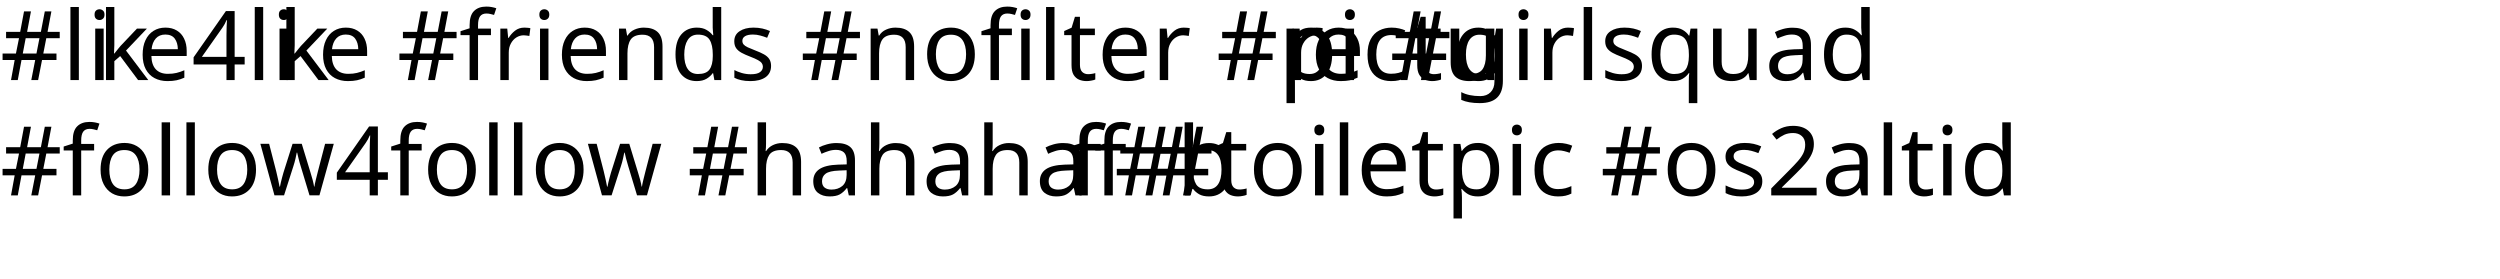
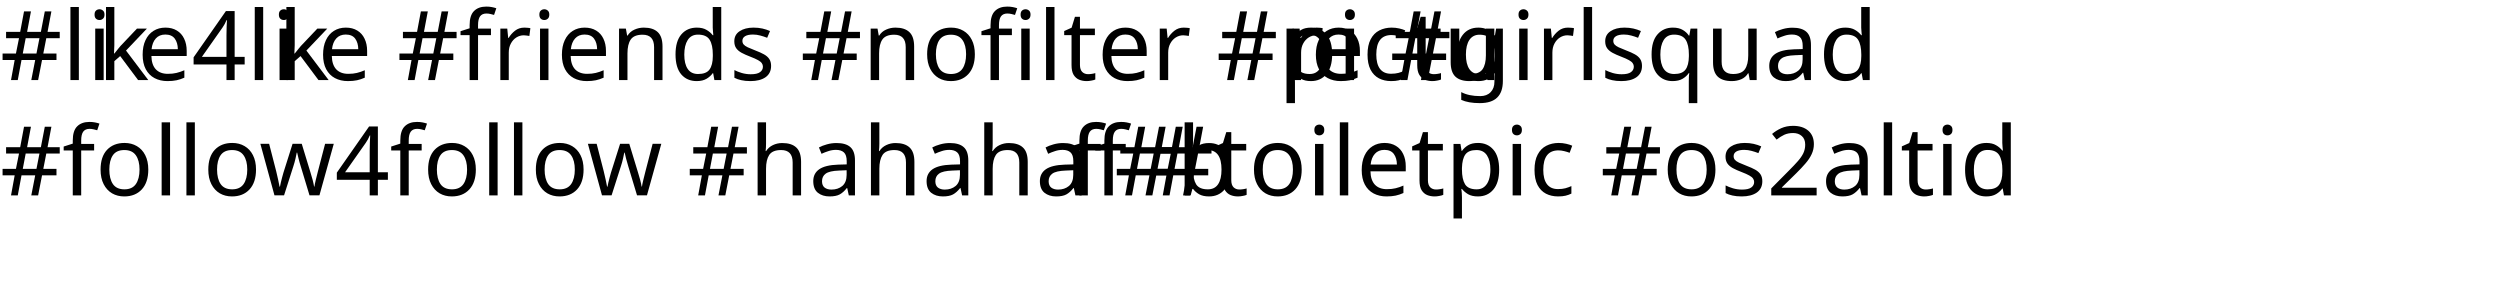
- <svg xmlns="http://www.w3.org/2000/svg" viewBox="0 0 468.2 52.24">
+ <svg xmlns="http://www.w3.org/2000/svg" viewBox="0 0 468.2 53.7">
  <defs>
-     <style>.cls-1{fill:none;}.cls-2{isolation:isolate;font-size:18px;font-family:FuturaPT-Book, Futura PT;}.cls-3{letter-spacing:-0.01em;}.cls-4{letter-spacing:-0.02em;}.cls-5{letter-spacing:0.02em;}</style>
+     <style>.cls-1{fill:none;}.cls-2,.cls-3,.cls-4,.cls-5,.cls-6{isolation:isolate;}.cls-3,.cls-4,.cls-5,.cls-6{font-size:18px;font-family:FuturaPT-Book, Futura PT;}.cls-4{letter-spacing:-0.01em;}.cls-5{letter-spacing:-0.02em;}.cls-6{letter-spacing:0.02em;}</style>
  </defs>
  <g id="Layer_2" data-name="Layer 2">
    <g id="Layer_1-2" data-name="Layer 1">
-       <rect class="cls-1" y="1.84" width="468.2" height="50.4" />
-       <text class="cls-2" transform="translate(0.03 15)">#li<tspan class="cls-3" x="18.29" y="0">k</tspan>
-         <tspan x="25.7" y="0">e4li</tspan>
-         <tspan class="cls-3" x="52.07" y="0">k</tspan>
-         <tspan x="59.49" y="0">e #friends #nofilter #pictu</tspan>
-         <tspan class="cls-4" x="240.53" y="0">r</tspan>
-         <tspan x="245.42" y="0">e #girlsquad </tspan>
-       </text>
-       <text class="cls-2" transform="translate(0.03 36.6)">#follow4follow #hahaha #b<tspan class="cls-5" x="200.15" y="0">f</tspan>
-         <tspan x="204.83" y="0">f #toiletpic #os2altid</tspan>
-       </text>
+       <rect class="cls-1" x="0.04" y="1.84" width="468.13" height="51.86" />
+       <g id="Layer_2-2" data-name="Layer 2">
+         <g id="Layer_1-2-2" data-name="Layer 1-2">
+           <rect class="cls-1" y="1.84" width="468.2" height="50.4" />
+           <g class="cls-2">
+             <text class="cls-3" transform="translate(0.03 15)">#li</text>
+             <text class="cls-4" transform="translate(18.32 15)">k</text>
+             <text class="cls-3" transform="translate(25.73 15)">e4li</text>
+             <text class="cls-4" transform="translate(52.1 15)">k</text>
+             <text class="cls-3" transform="translate(59.52 15)">e #friends #nofilter #pictu</text>
+             <text class="cls-5" transform="translate(240.56 15)">r</text>
+             <text class="cls-3" transform="translate(245.45 15)">e #girlsquad</text>
+           </g>
+           <g class="cls-2">
+             <text class="cls-3" transform="translate(0.03 36.6)">#follow4follow #hahaha #b</text>
+             <text class="cls-6" transform="translate(200.18 36.6)">f</text>
+             <text class="cls-3" transform="translate(204.86 36.6)">f #toiletpic #os2altid</text>
+           </g>
+         </g>
+       </g>
    </g>
  </g>
</svg>
